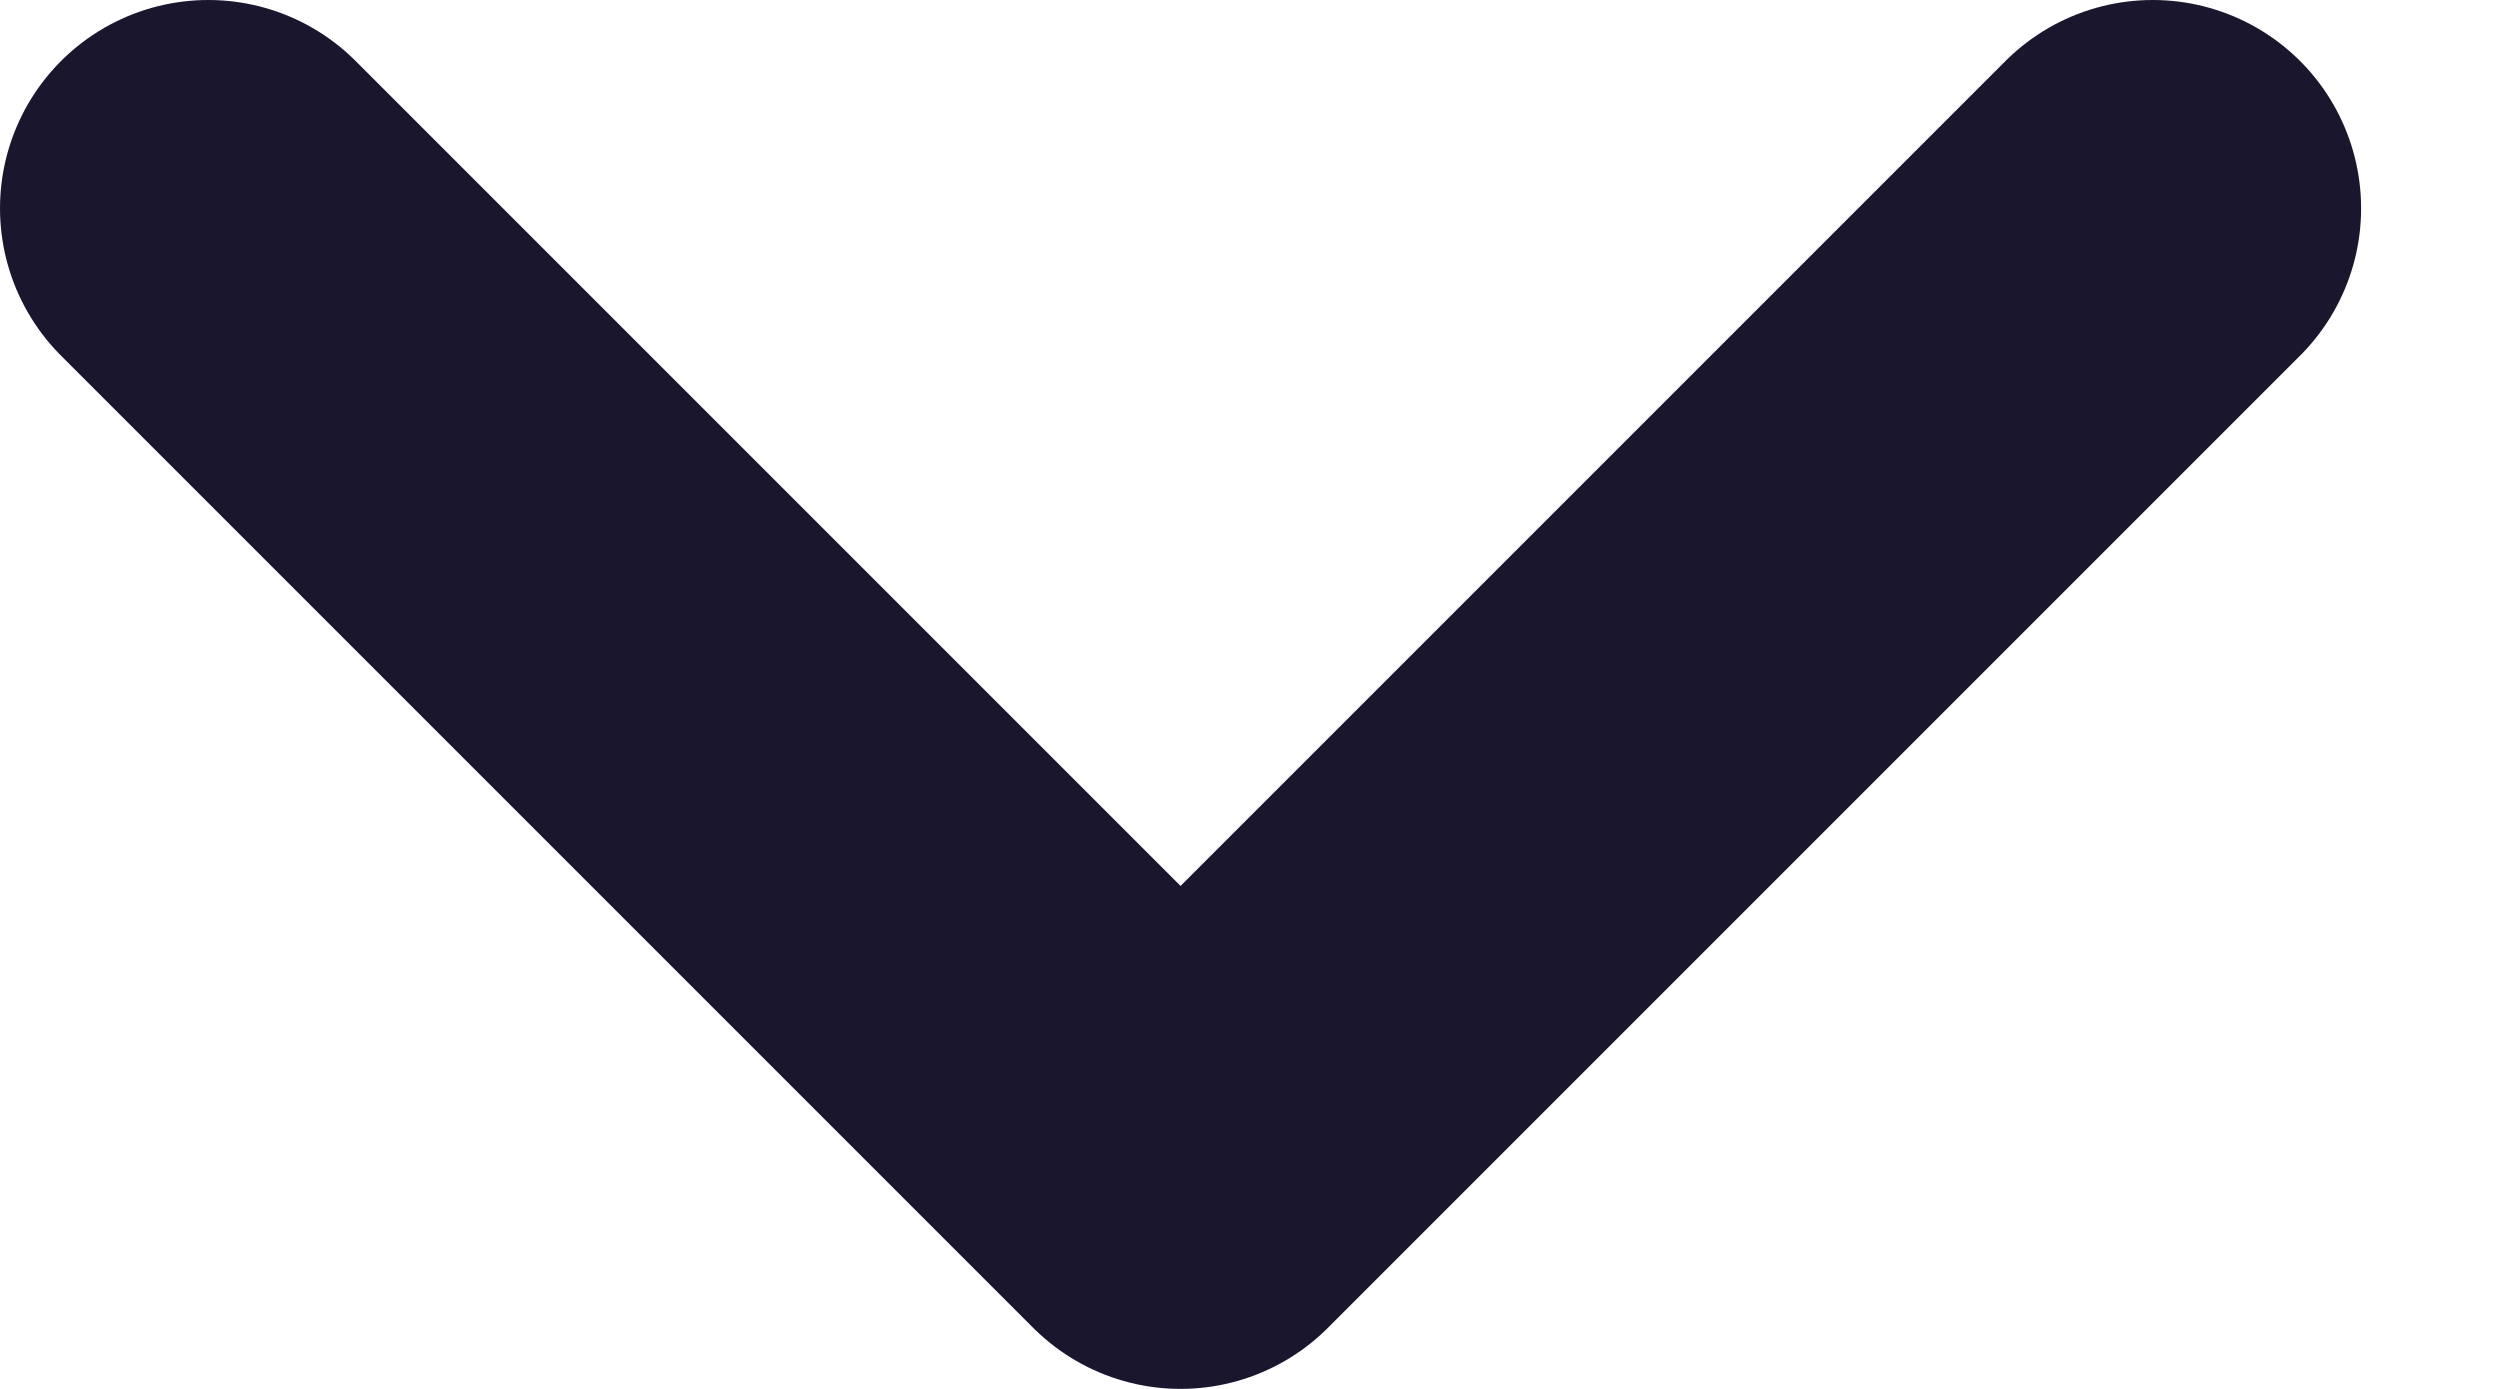
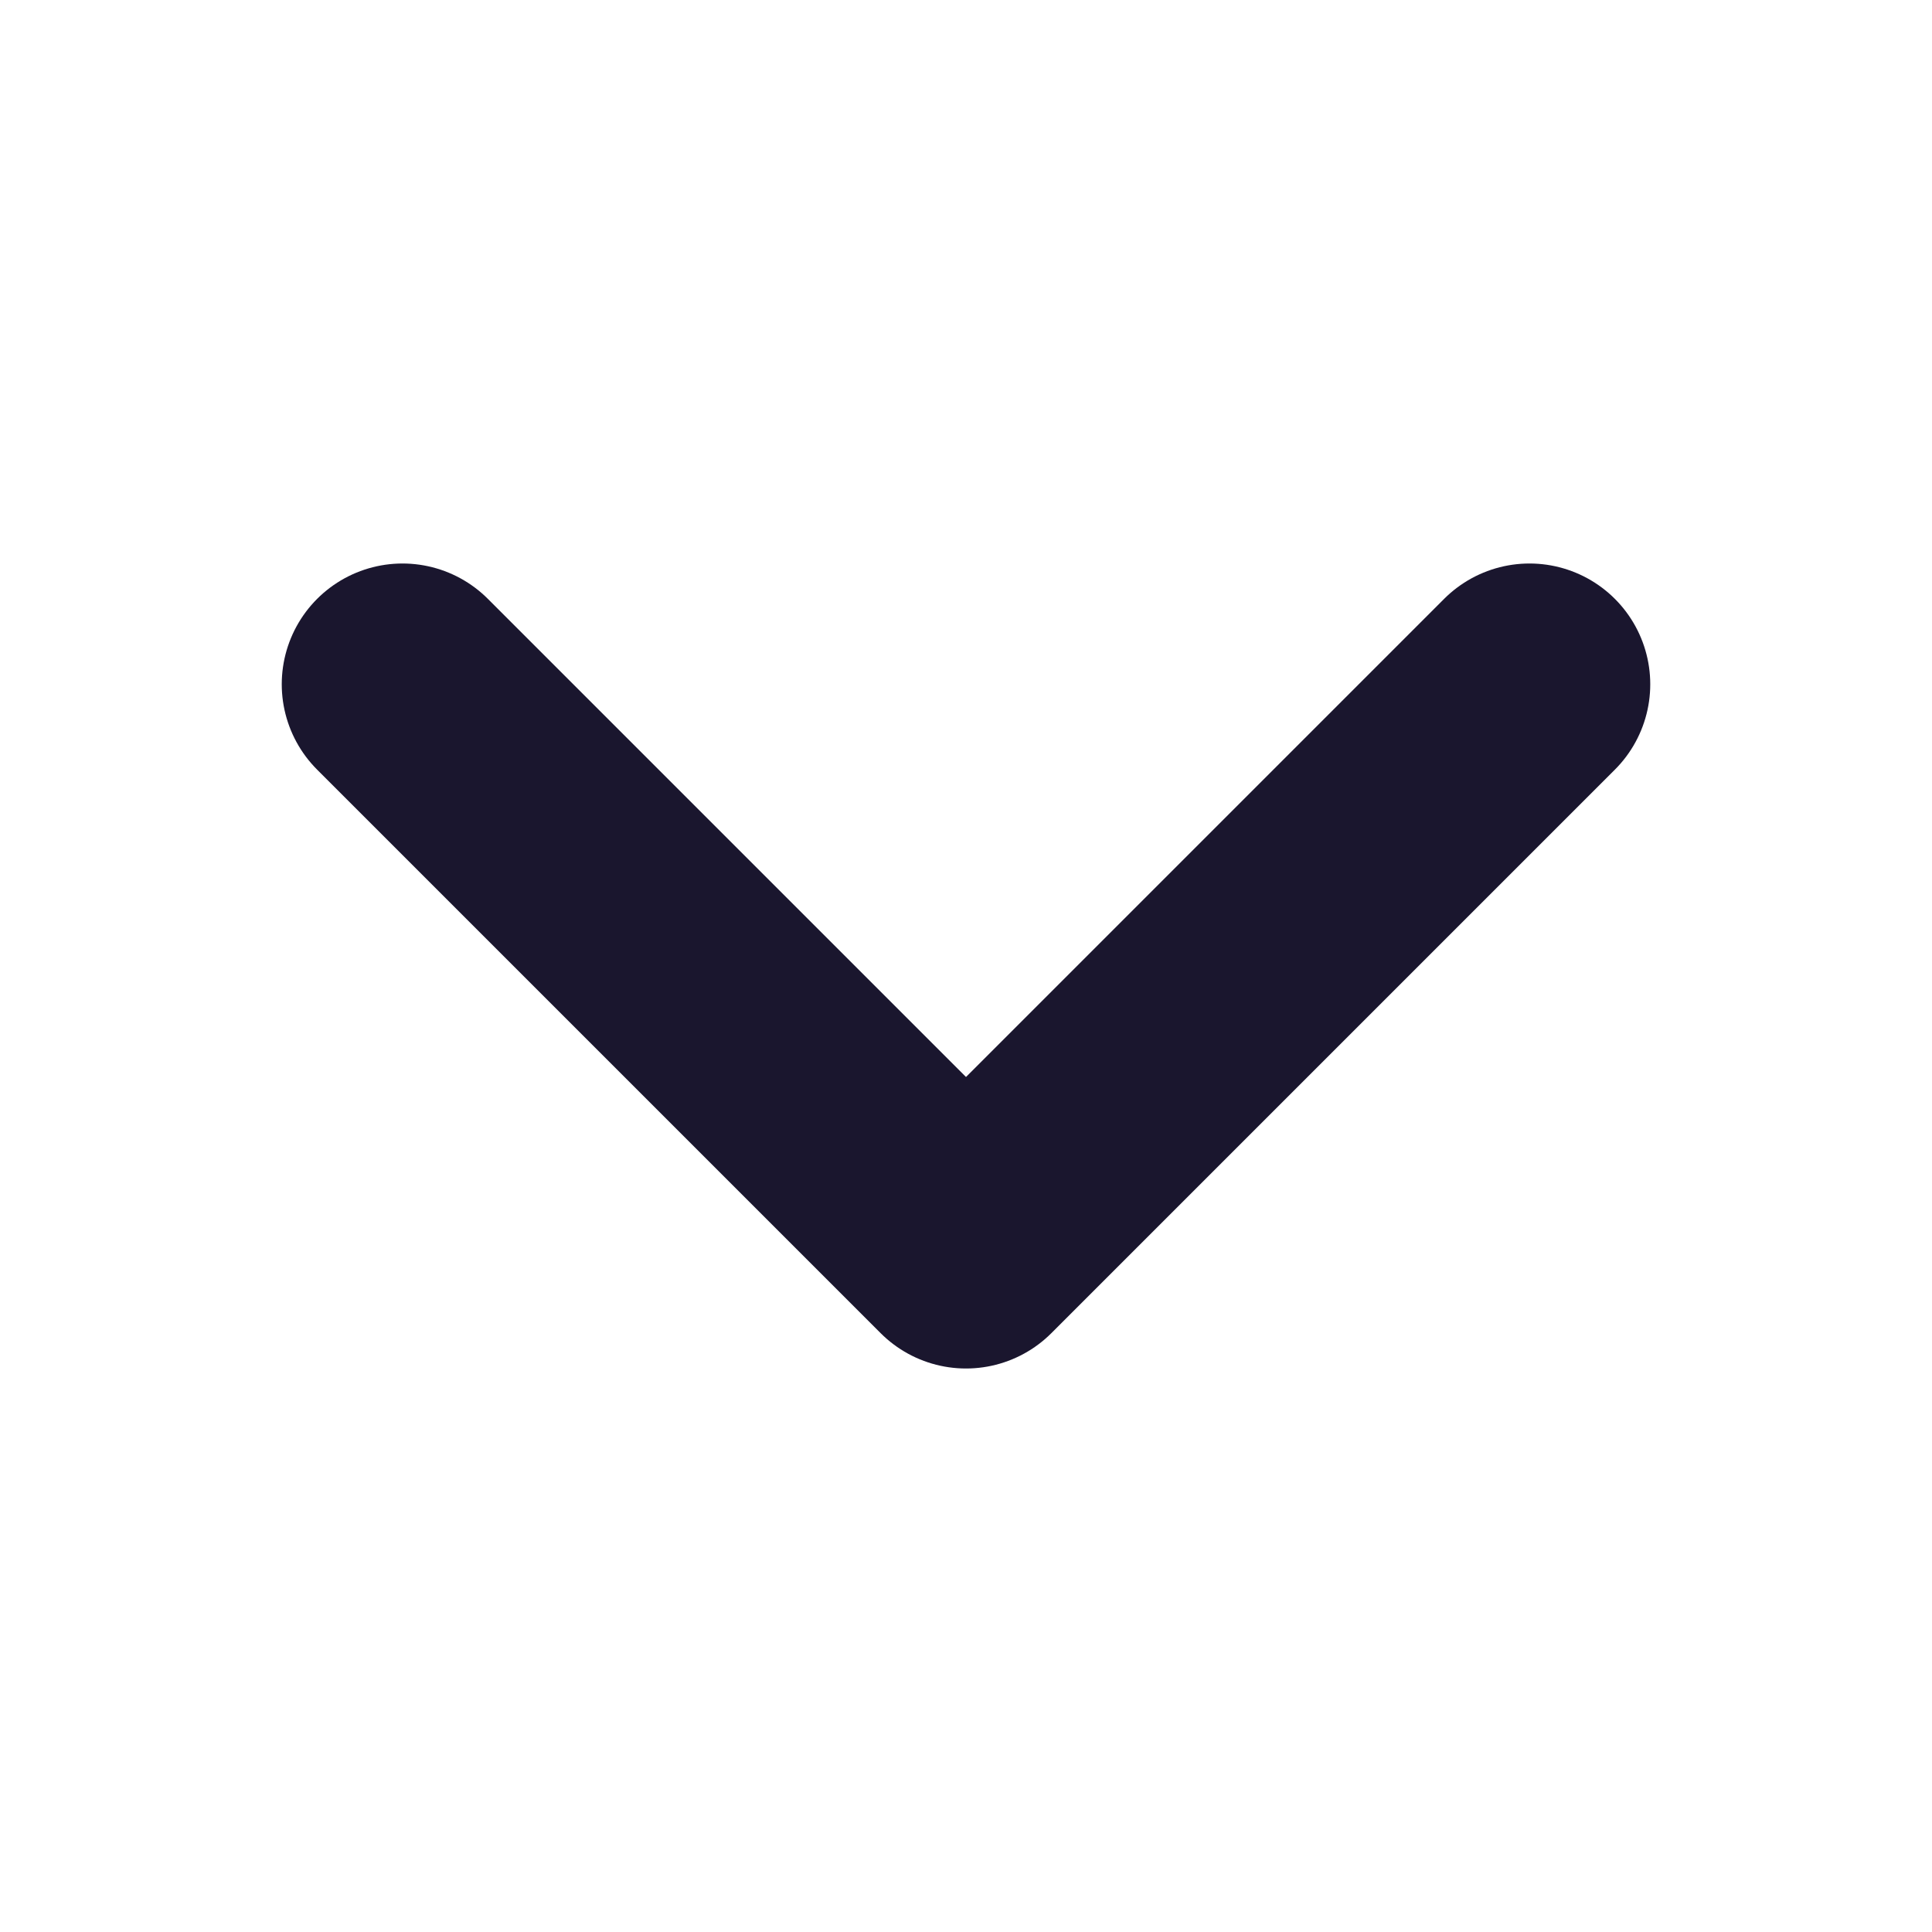
- <svg xmlns="http://www.w3.org/2000/svg" width="9" height="5" viewBox="0 0 9 5" fill="none">
-   <path d="M7.75 0.75L4.25 4.25L0.75 0.75" stroke="#1A162E" stroke-width="1.5" stroke-linecap="round" stroke-linejoin="round" />
+ <svg xmlns="http://www.w3.org/2000/svg" width="12" height="12" viewBox="0 0 12 12" fill="none">
+   <path d="M9.5 4.25L6 7.75L2.5 4.25" stroke="#1A162E" stroke-width="1.5" stroke-linecap="round" stroke-linejoin="round" />
</svg>
